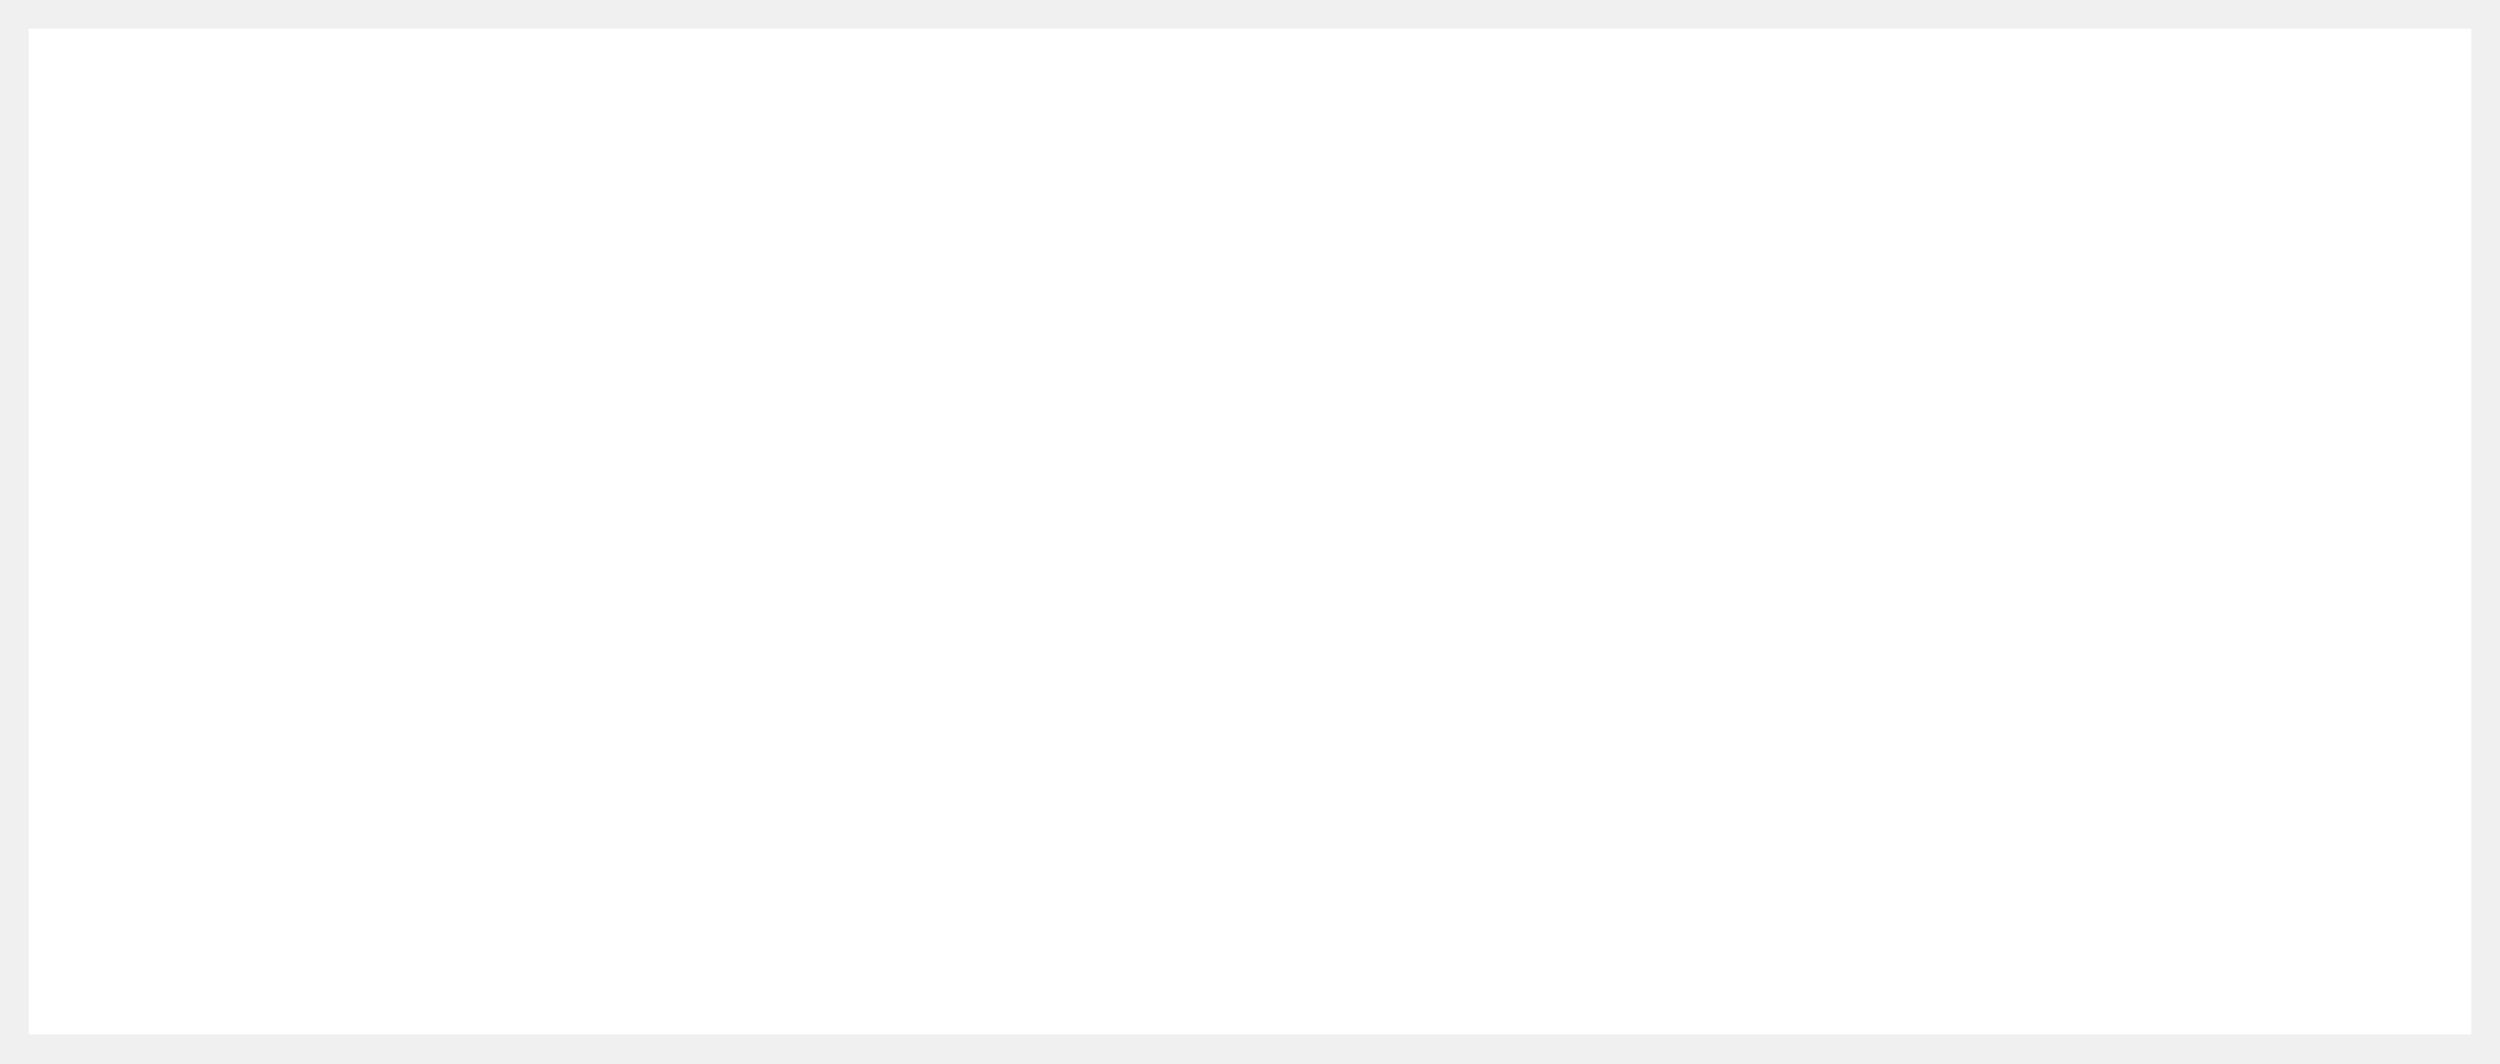
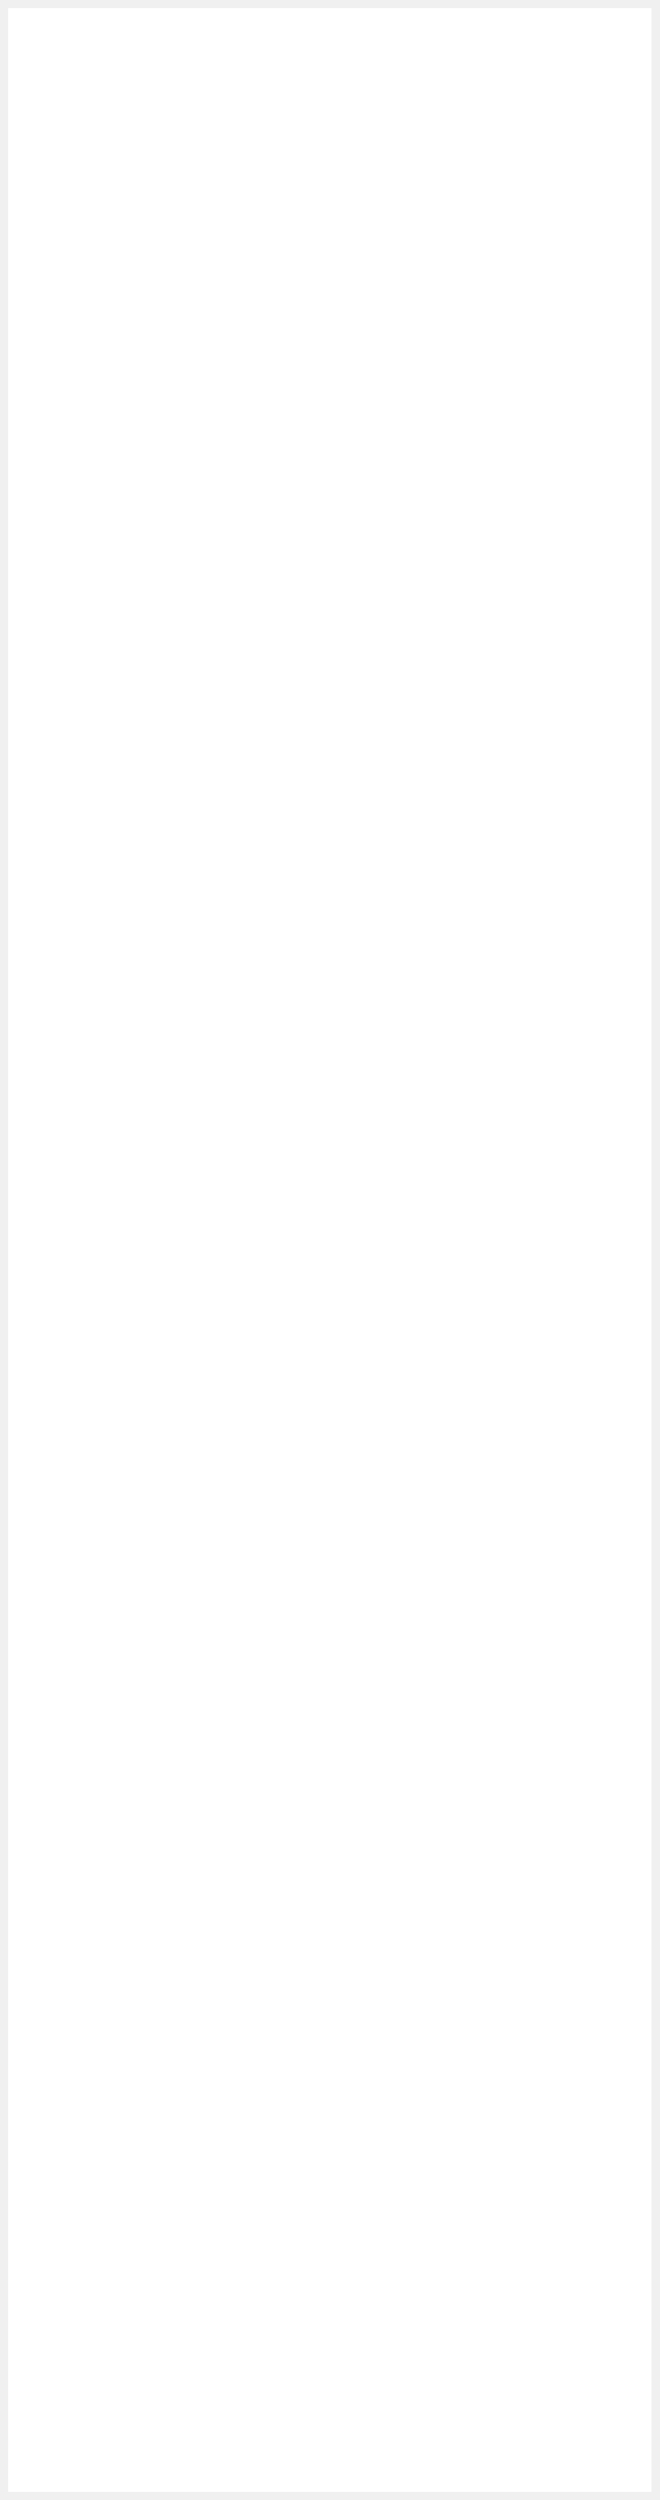
- <svg xmlns="http://www.w3.org/2000/svg" version="1.1" width="87px" height="37px">
-   <g transform="matrix(1 0 0 1 -1773 -450 )">
-     <path d="M 1774 451  L 1859 451  L 1859 486  L 1774 486  L 1774 451  Z " fill-rule="nonzero" fill="#ffffff" stroke="none" />
+ <svg xmlns="http://www.w3.org/2000/svg" version="1.1" width="81px" height="307px">
+   <g transform="matrix(1 0 0 1 -1686 -427 )">
+     <path d="M 1687 428  L 1766 428  L 1766 733  L 1687 733  L 1687 428  Z " fill-rule="nonzero" fill="#ffffff" stroke="none" />
  </g>
</svg>
